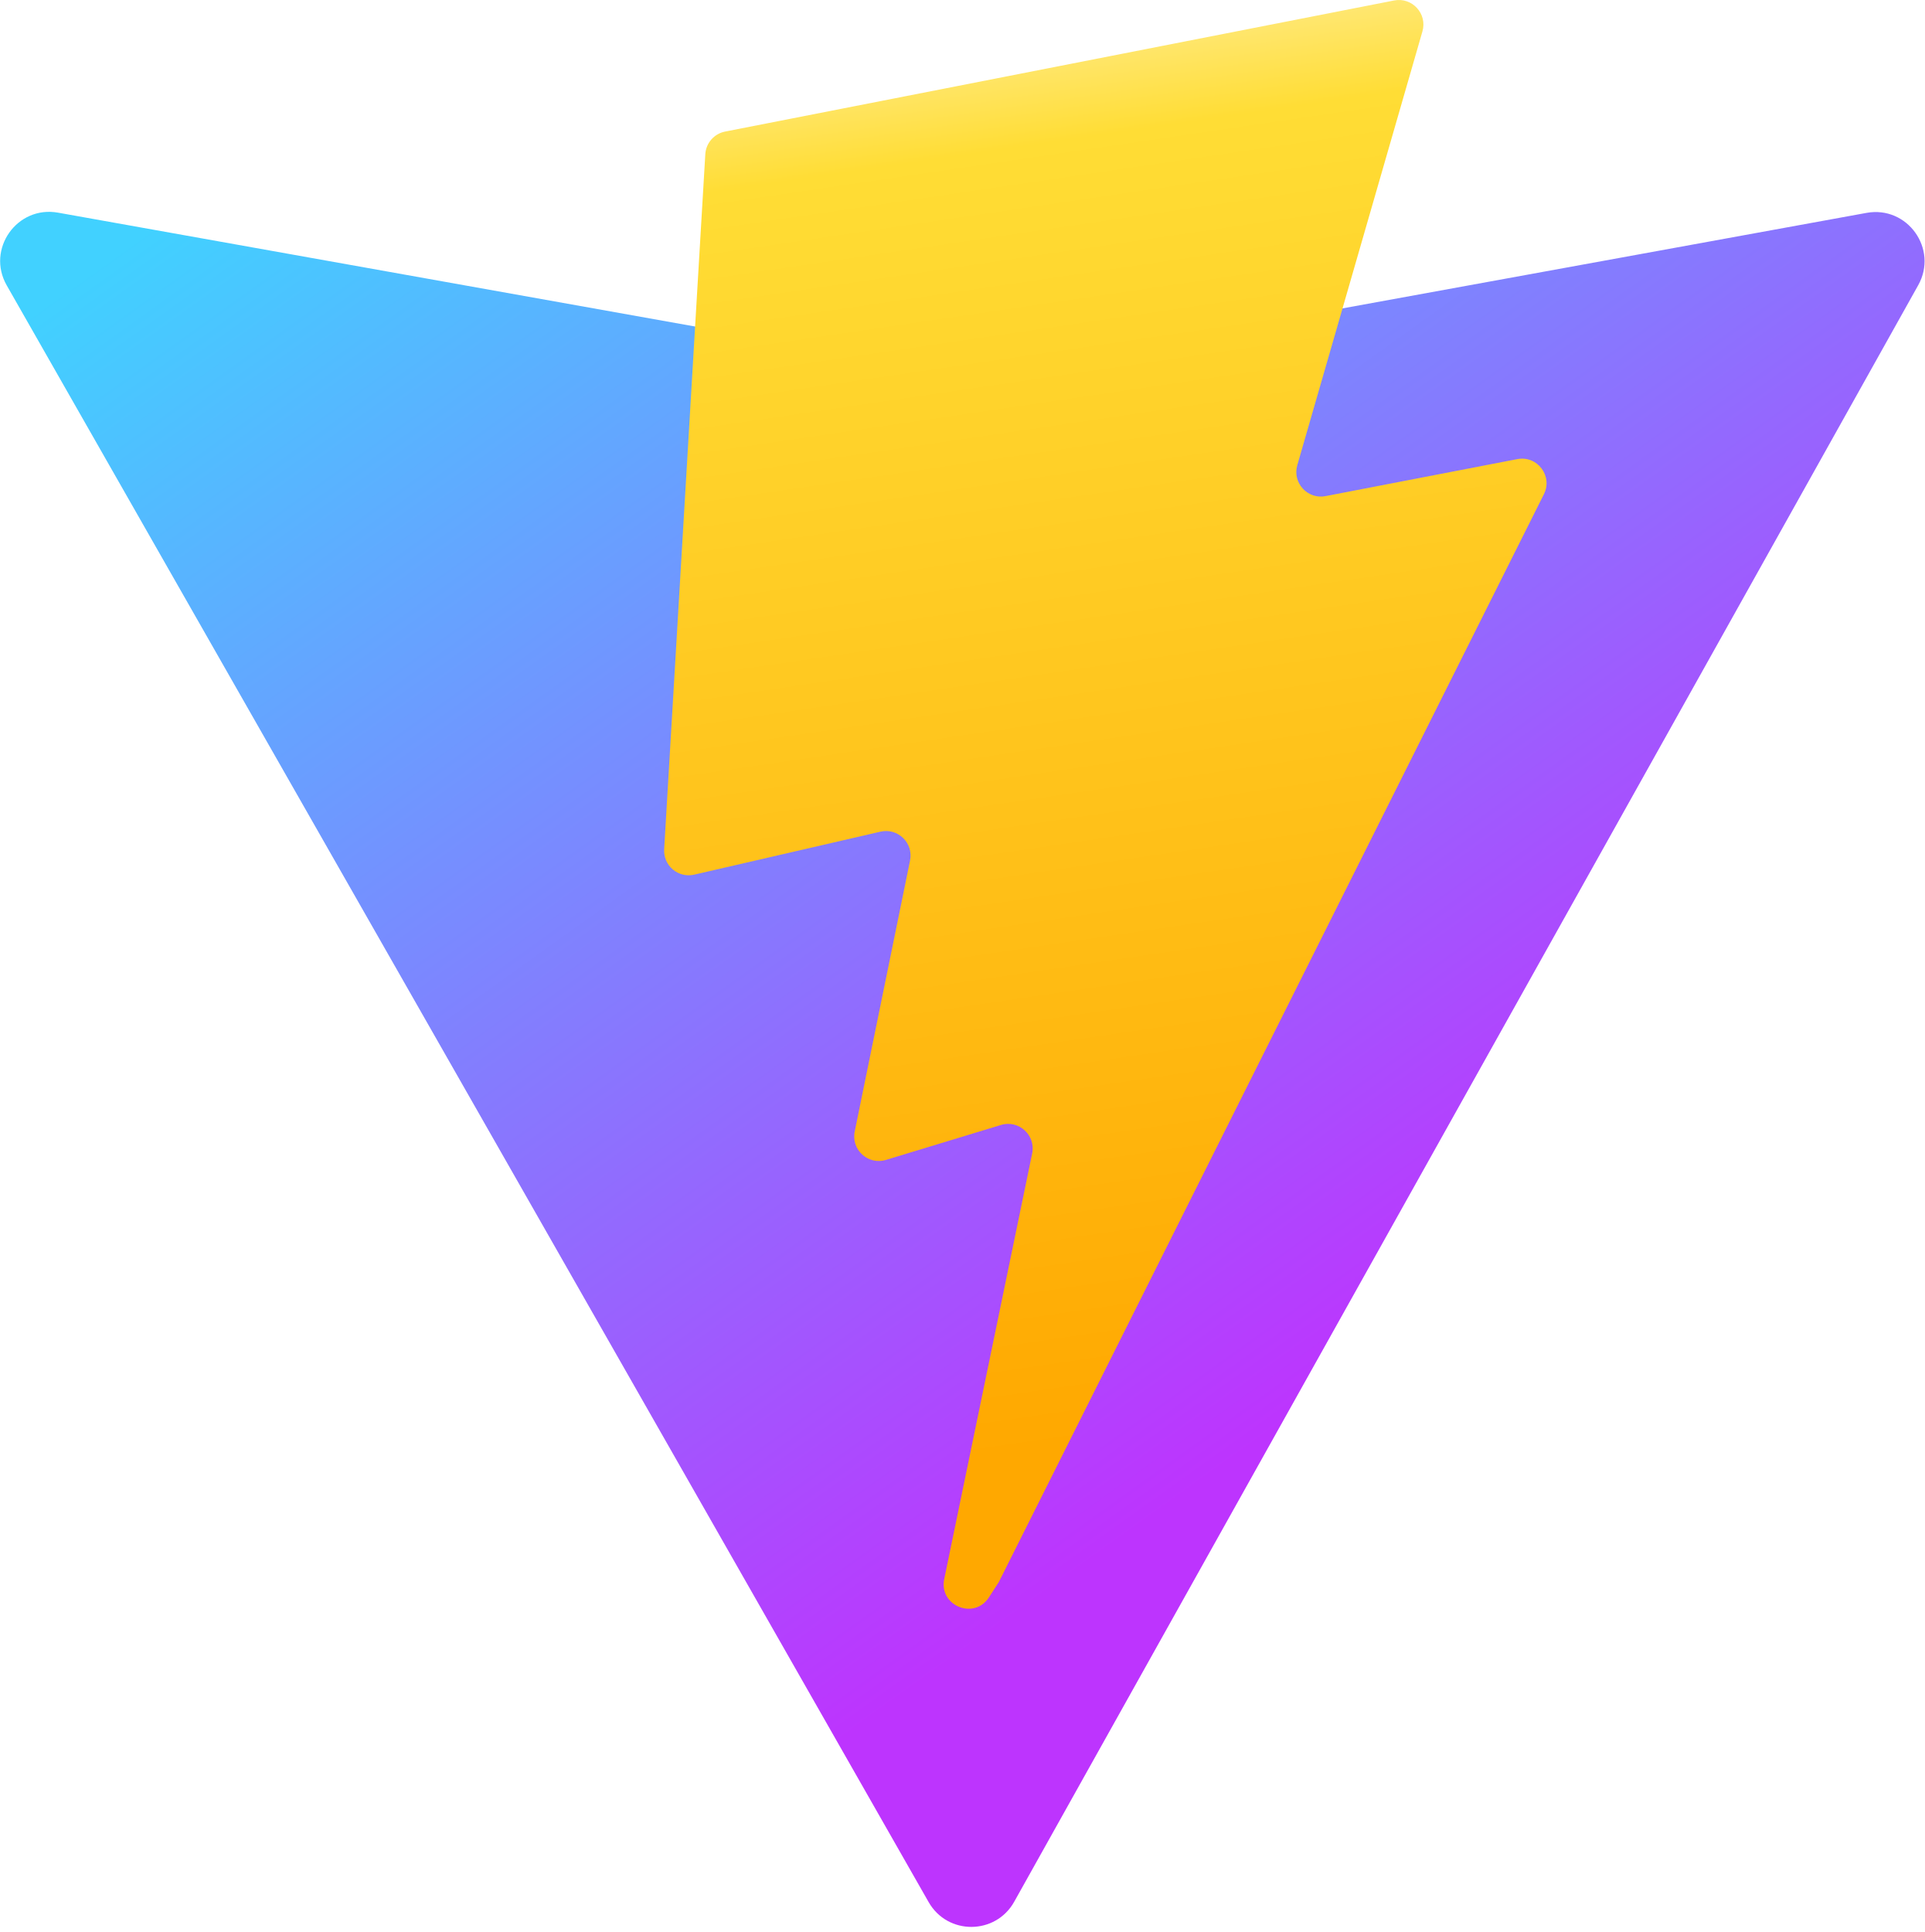
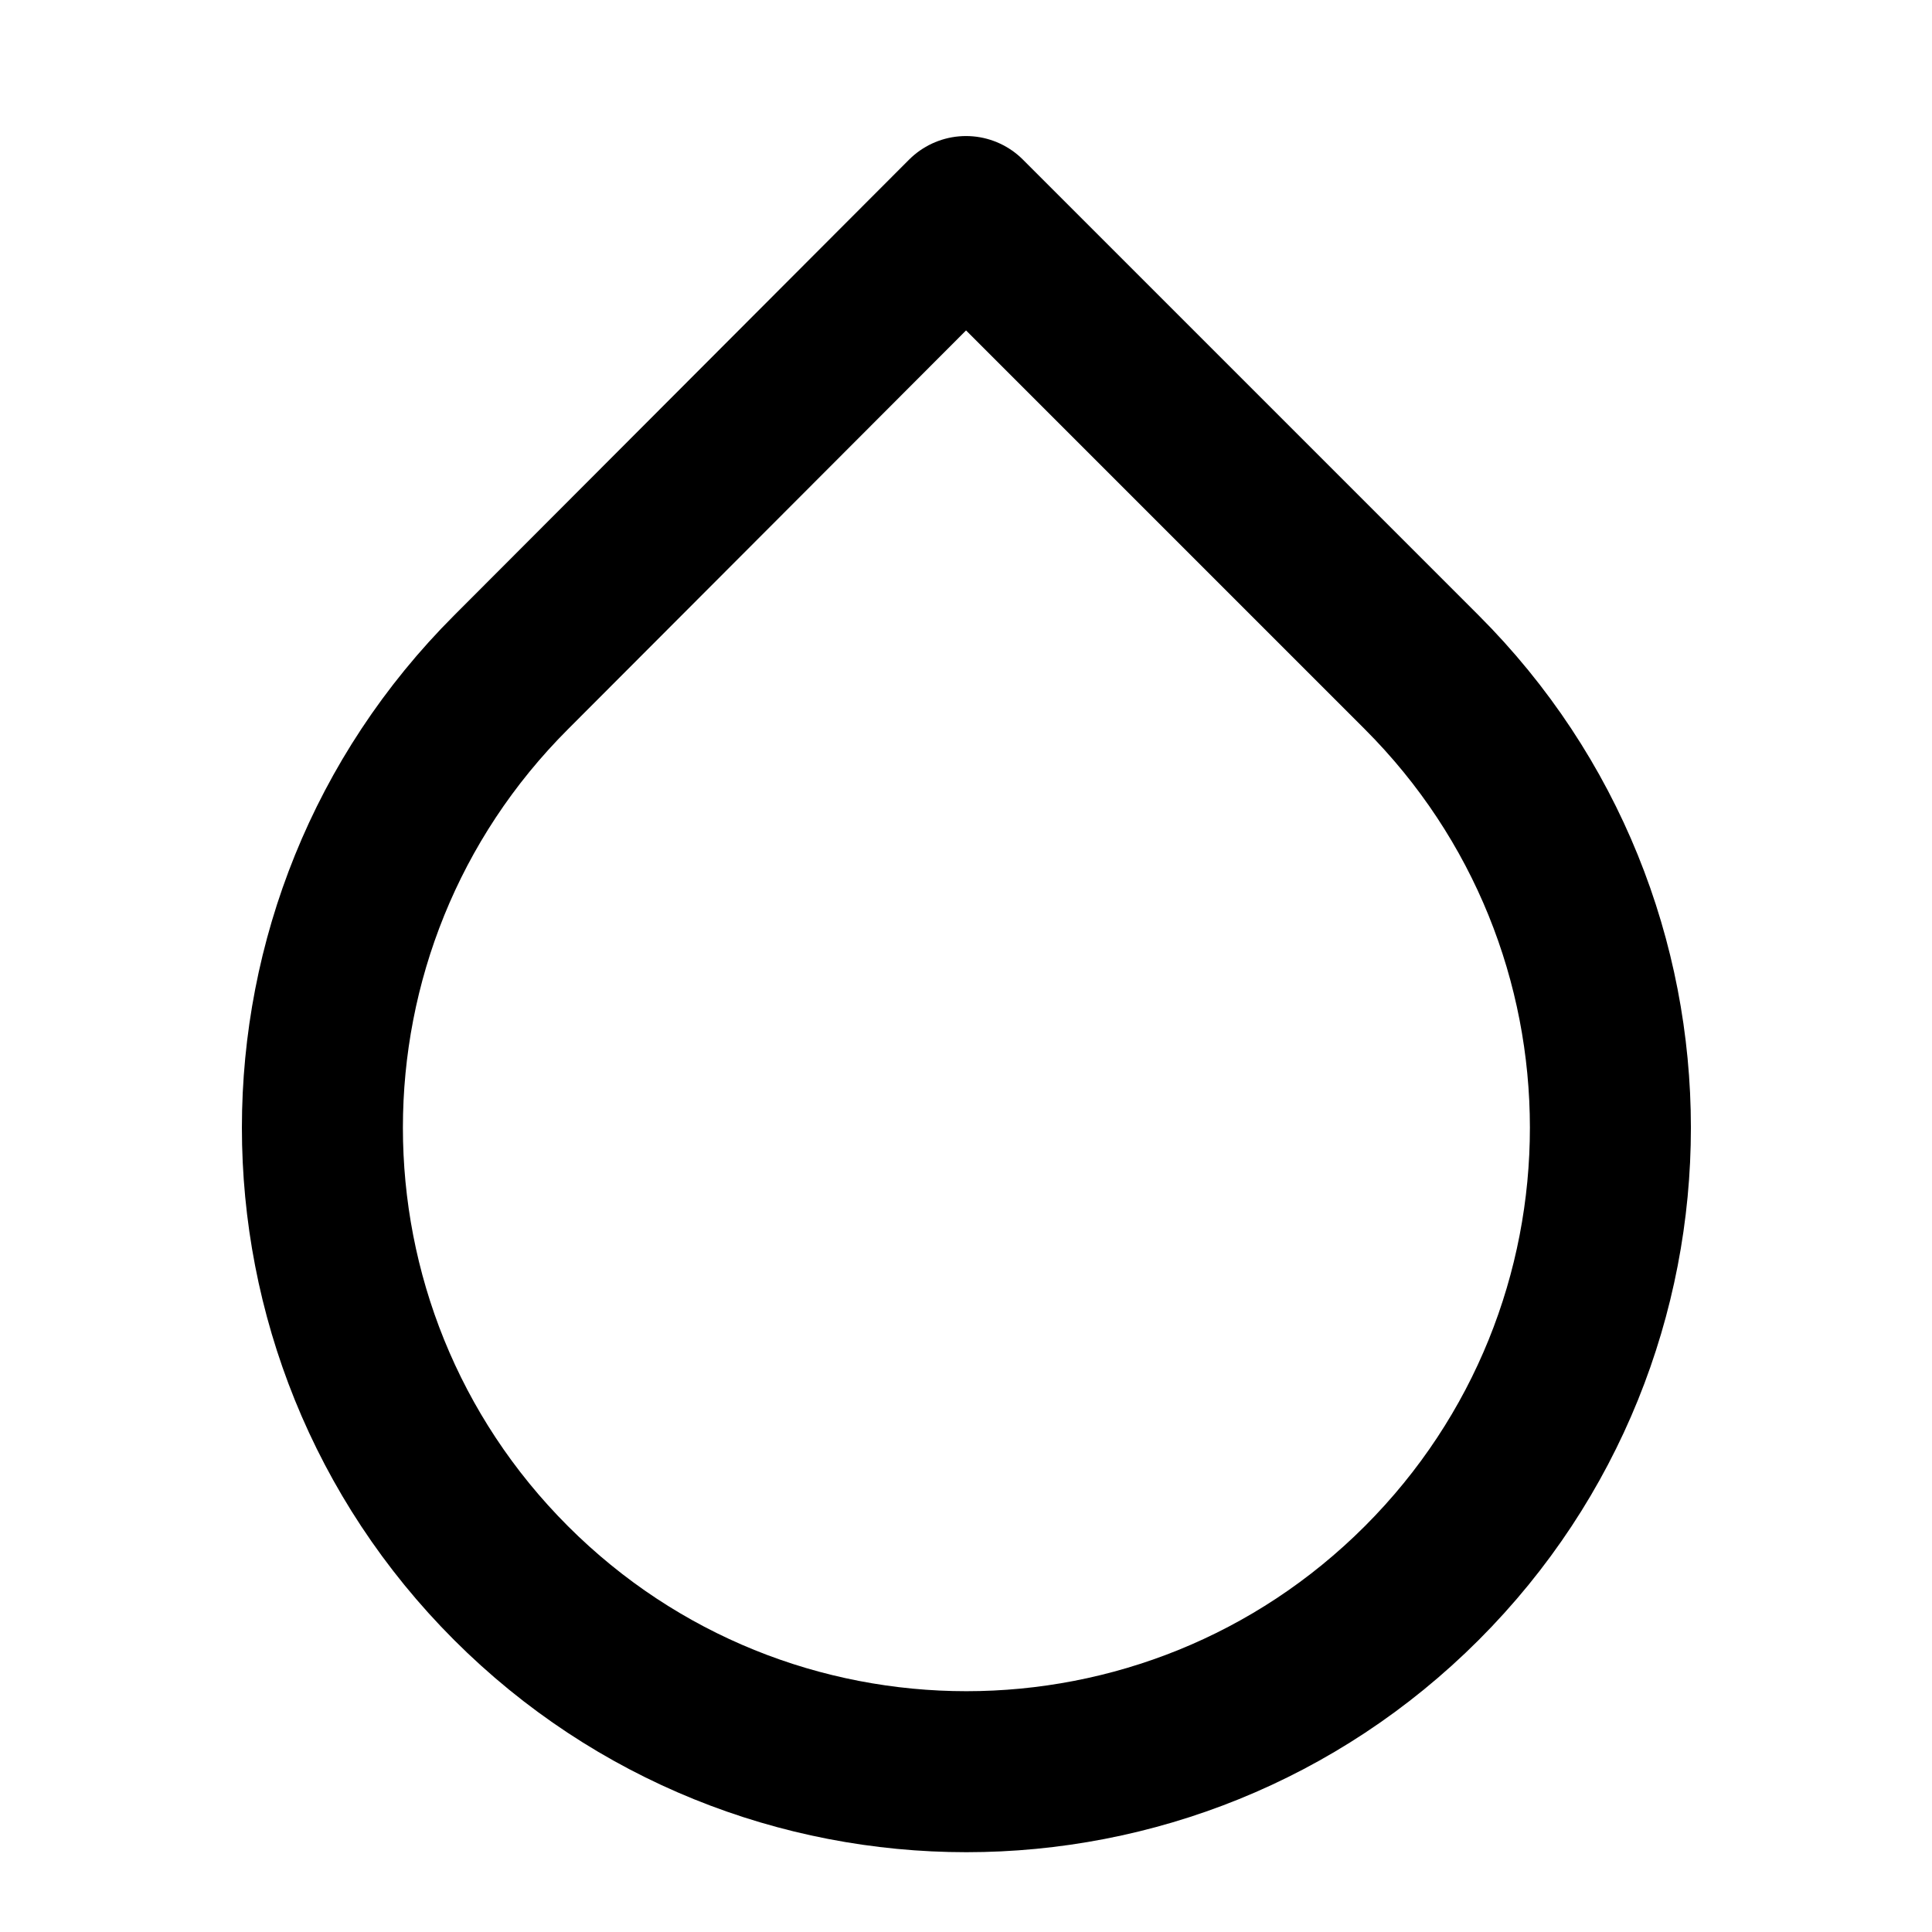
- <svg xmlns="http://www.w3.org/2000/svg" aria-hidden="true" role="img" class="iconify iconify--logos" width="31.88" height="32" preserveAspectRatio="xMidYMid meet" viewBox="0 0 256 257">
-   <defs>
-     <linearGradient id="IconifyId1813088fe1fbc01fb466" x1="-.828%" x2="57.636%" y1="7.652%" y2="78.411%">
-       <stop offset="0%" stop-color="#41D1FF" />
-       <stop offset="100%" stop-color="#BD34FE" />
-     </linearGradient>
-     <linearGradient id="IconifyId1813088fe1fbc01fb467" x1="43.376%" x2="50.316%" y1="2.242%" y2="89.03%">
-       <stop offset="0%" stop-color="#FFEA83" />
-       <stop offset="8.333%" stop-color="#FFDD35" />
-       <stop offset="100%" stop-color="#FFA800" />
-     </linearGradient>
-   </defs>
-   <path fill="url(#IconifyId1813088fe1fbc01fb466)" d="M255.153 37.938L134.897 252.976c-2.483 4.44-8.862 4.466-11.382.048L.875 37.958c-2.746-4.814 1.371-10.646 6.827-9.67l120.385 21.517a6.537 6.537 0 0 0 2.322-.004l117.867-21.483c5.438-.991 9.574 4.796 6.877 9.62Z" />
-   <path fill="url(#IconifyId1813088fe1fbc01fb467)" d="M185.432.063L96.44 17.501a3.268 3.268 0 0 0-2.634 3.014l-5.474 92.456a3.268 3.268 0 0 0 3.997 3.378l24.777-5.718c2.318-.535 4.413 1.507 3.936 3.838l-7.361 36.047c-.495 2.426 1.782 4.5 4.151 3.78l15.304-4.649c2.372-.72 4.652 1.36 4.15 3.788l-11.698 56.621c-.732 3.542 3.979 5.473 5.943 2.437l1.313-2.028l72.516-144.72c1.215-2.423-.88-5.186-3.54-4.672l-25.505 4.922c-2.396.462-4.435-1.77-3.759-4.114l16.646-57.705c.677-2.35-1.37-4.583-3.769-4.113Z" />
+ <svg xmlns="http://www.w3.org/2000/svg" width="24" height="24" viewBox="0 0 24 24" fill="none" stroke="currentColor" stroke-width="2" stroke-linecap="round" stroke-linejoin="round" class="feather feather-droplet">
+   <path d="M12 2.69l5.66 5.66a8 8 0 1 1-11.31 0z" />
</svg>
